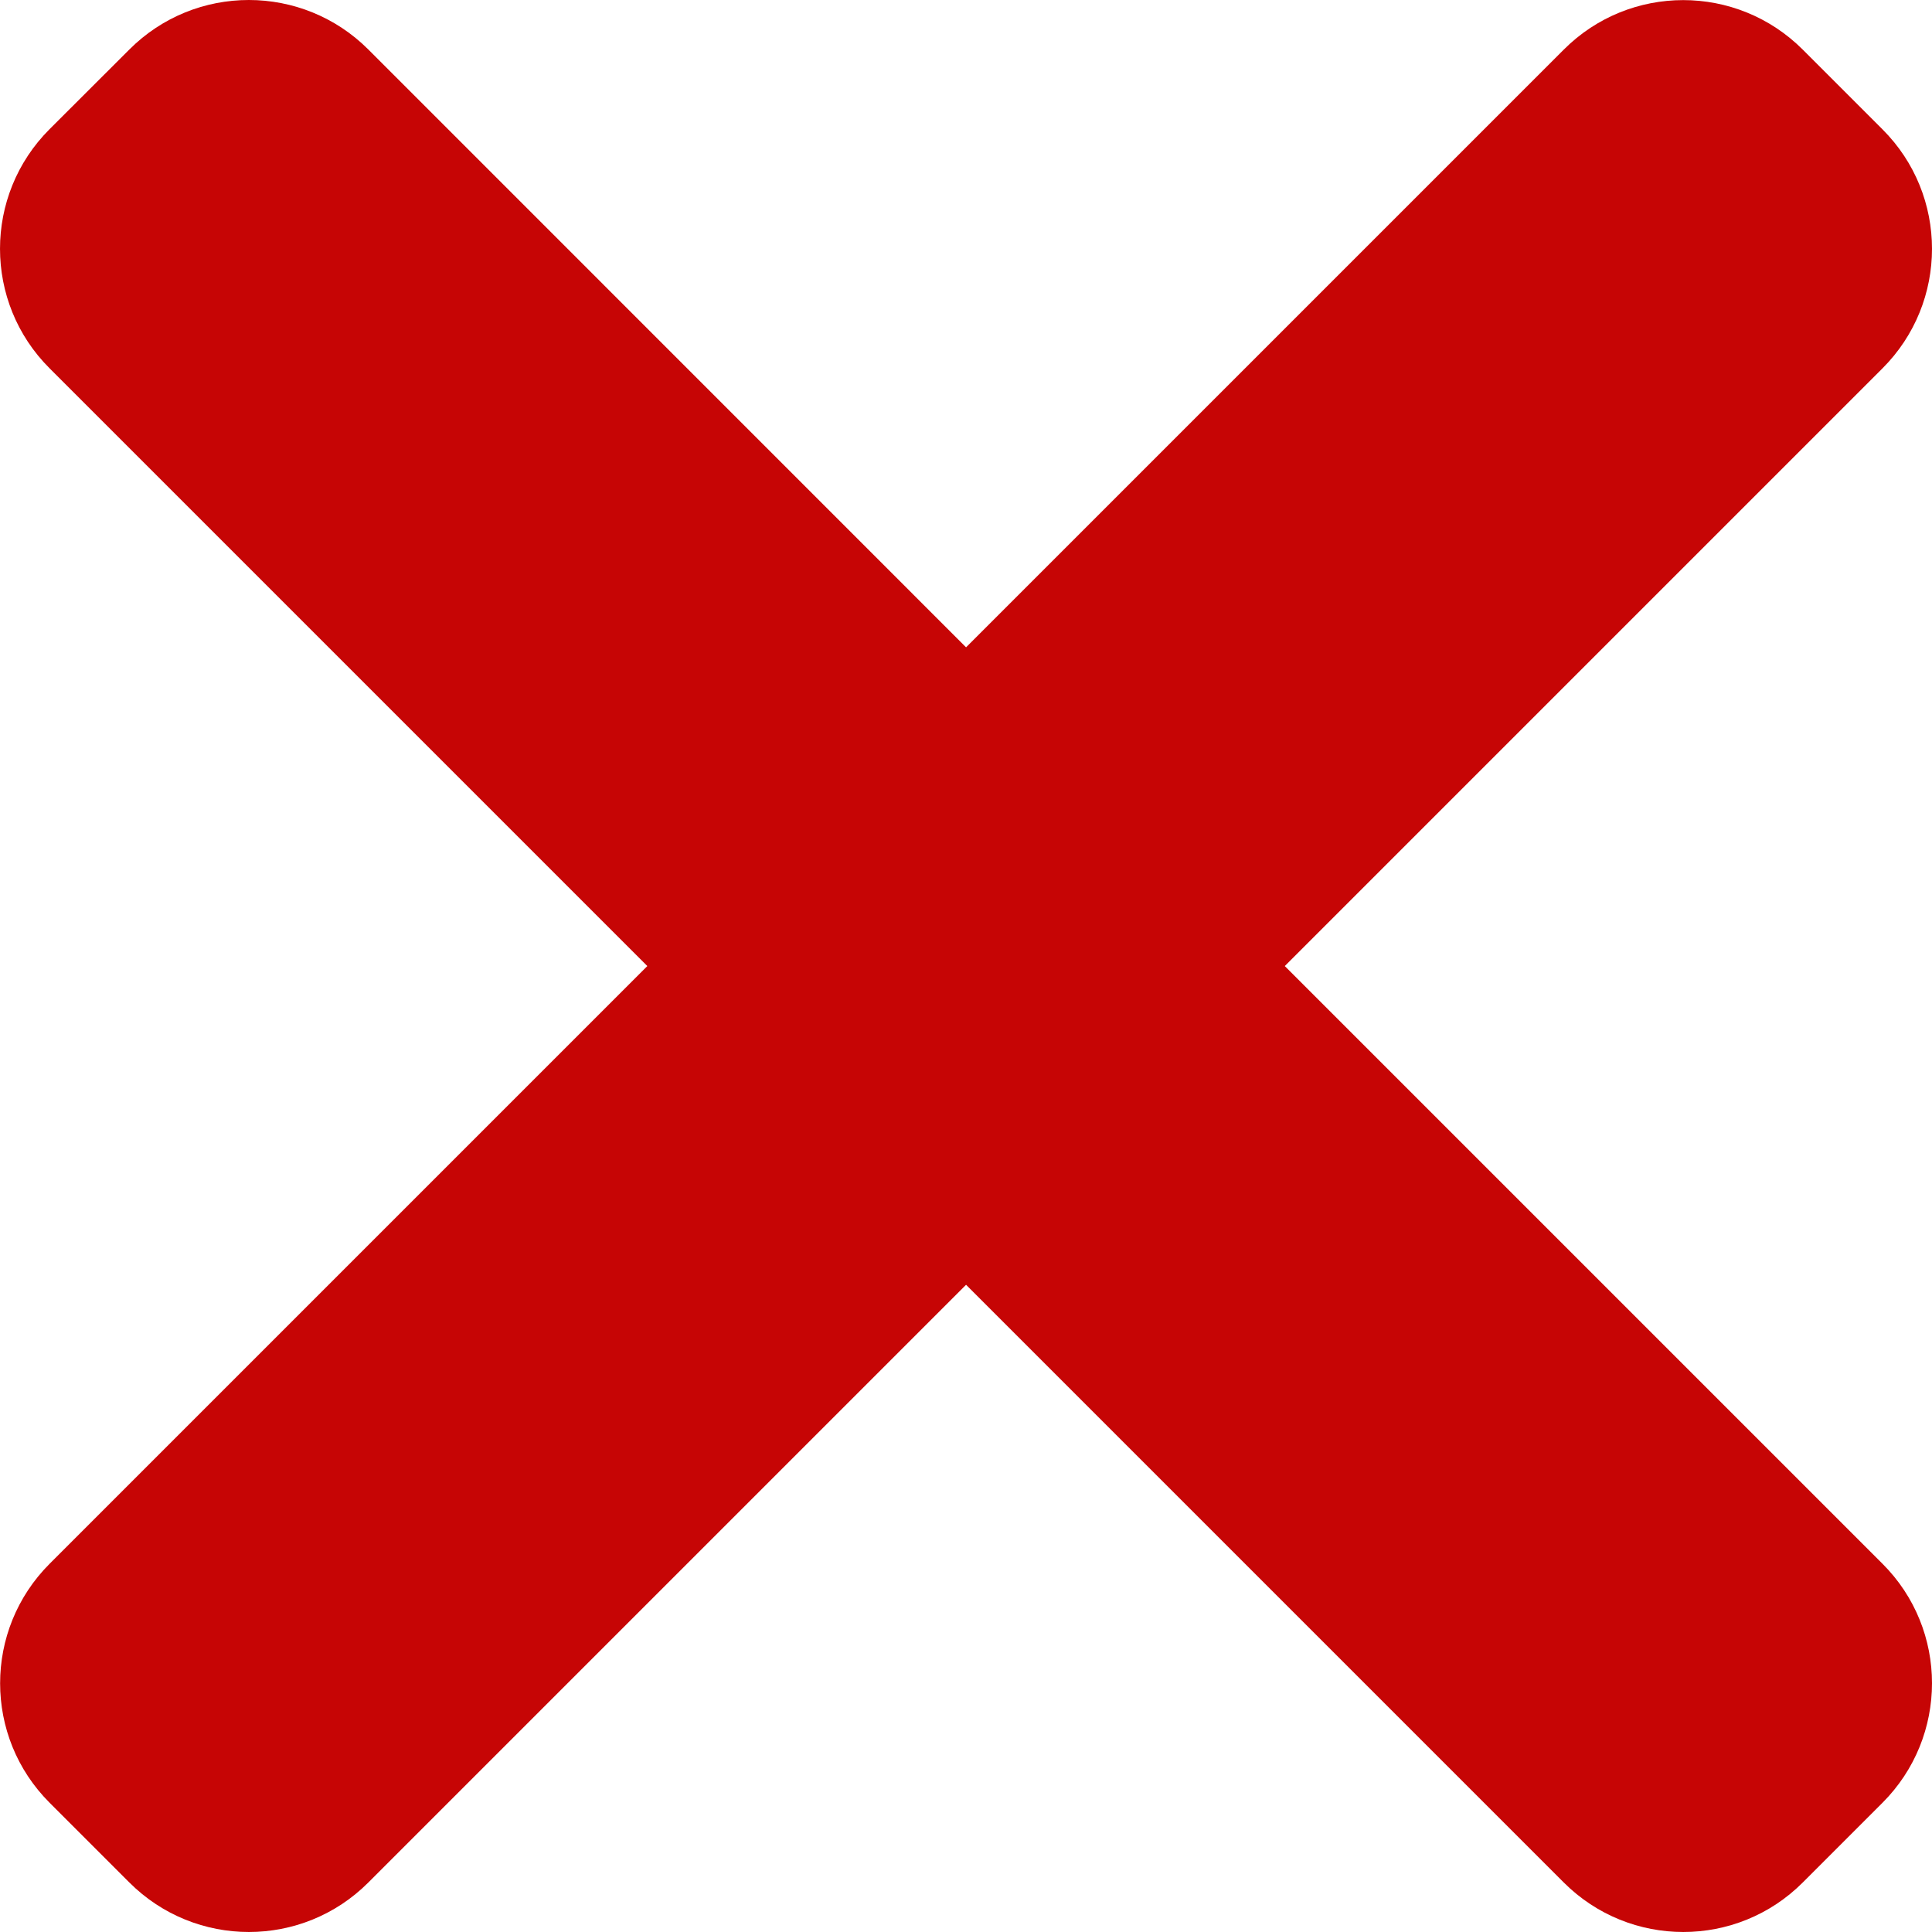
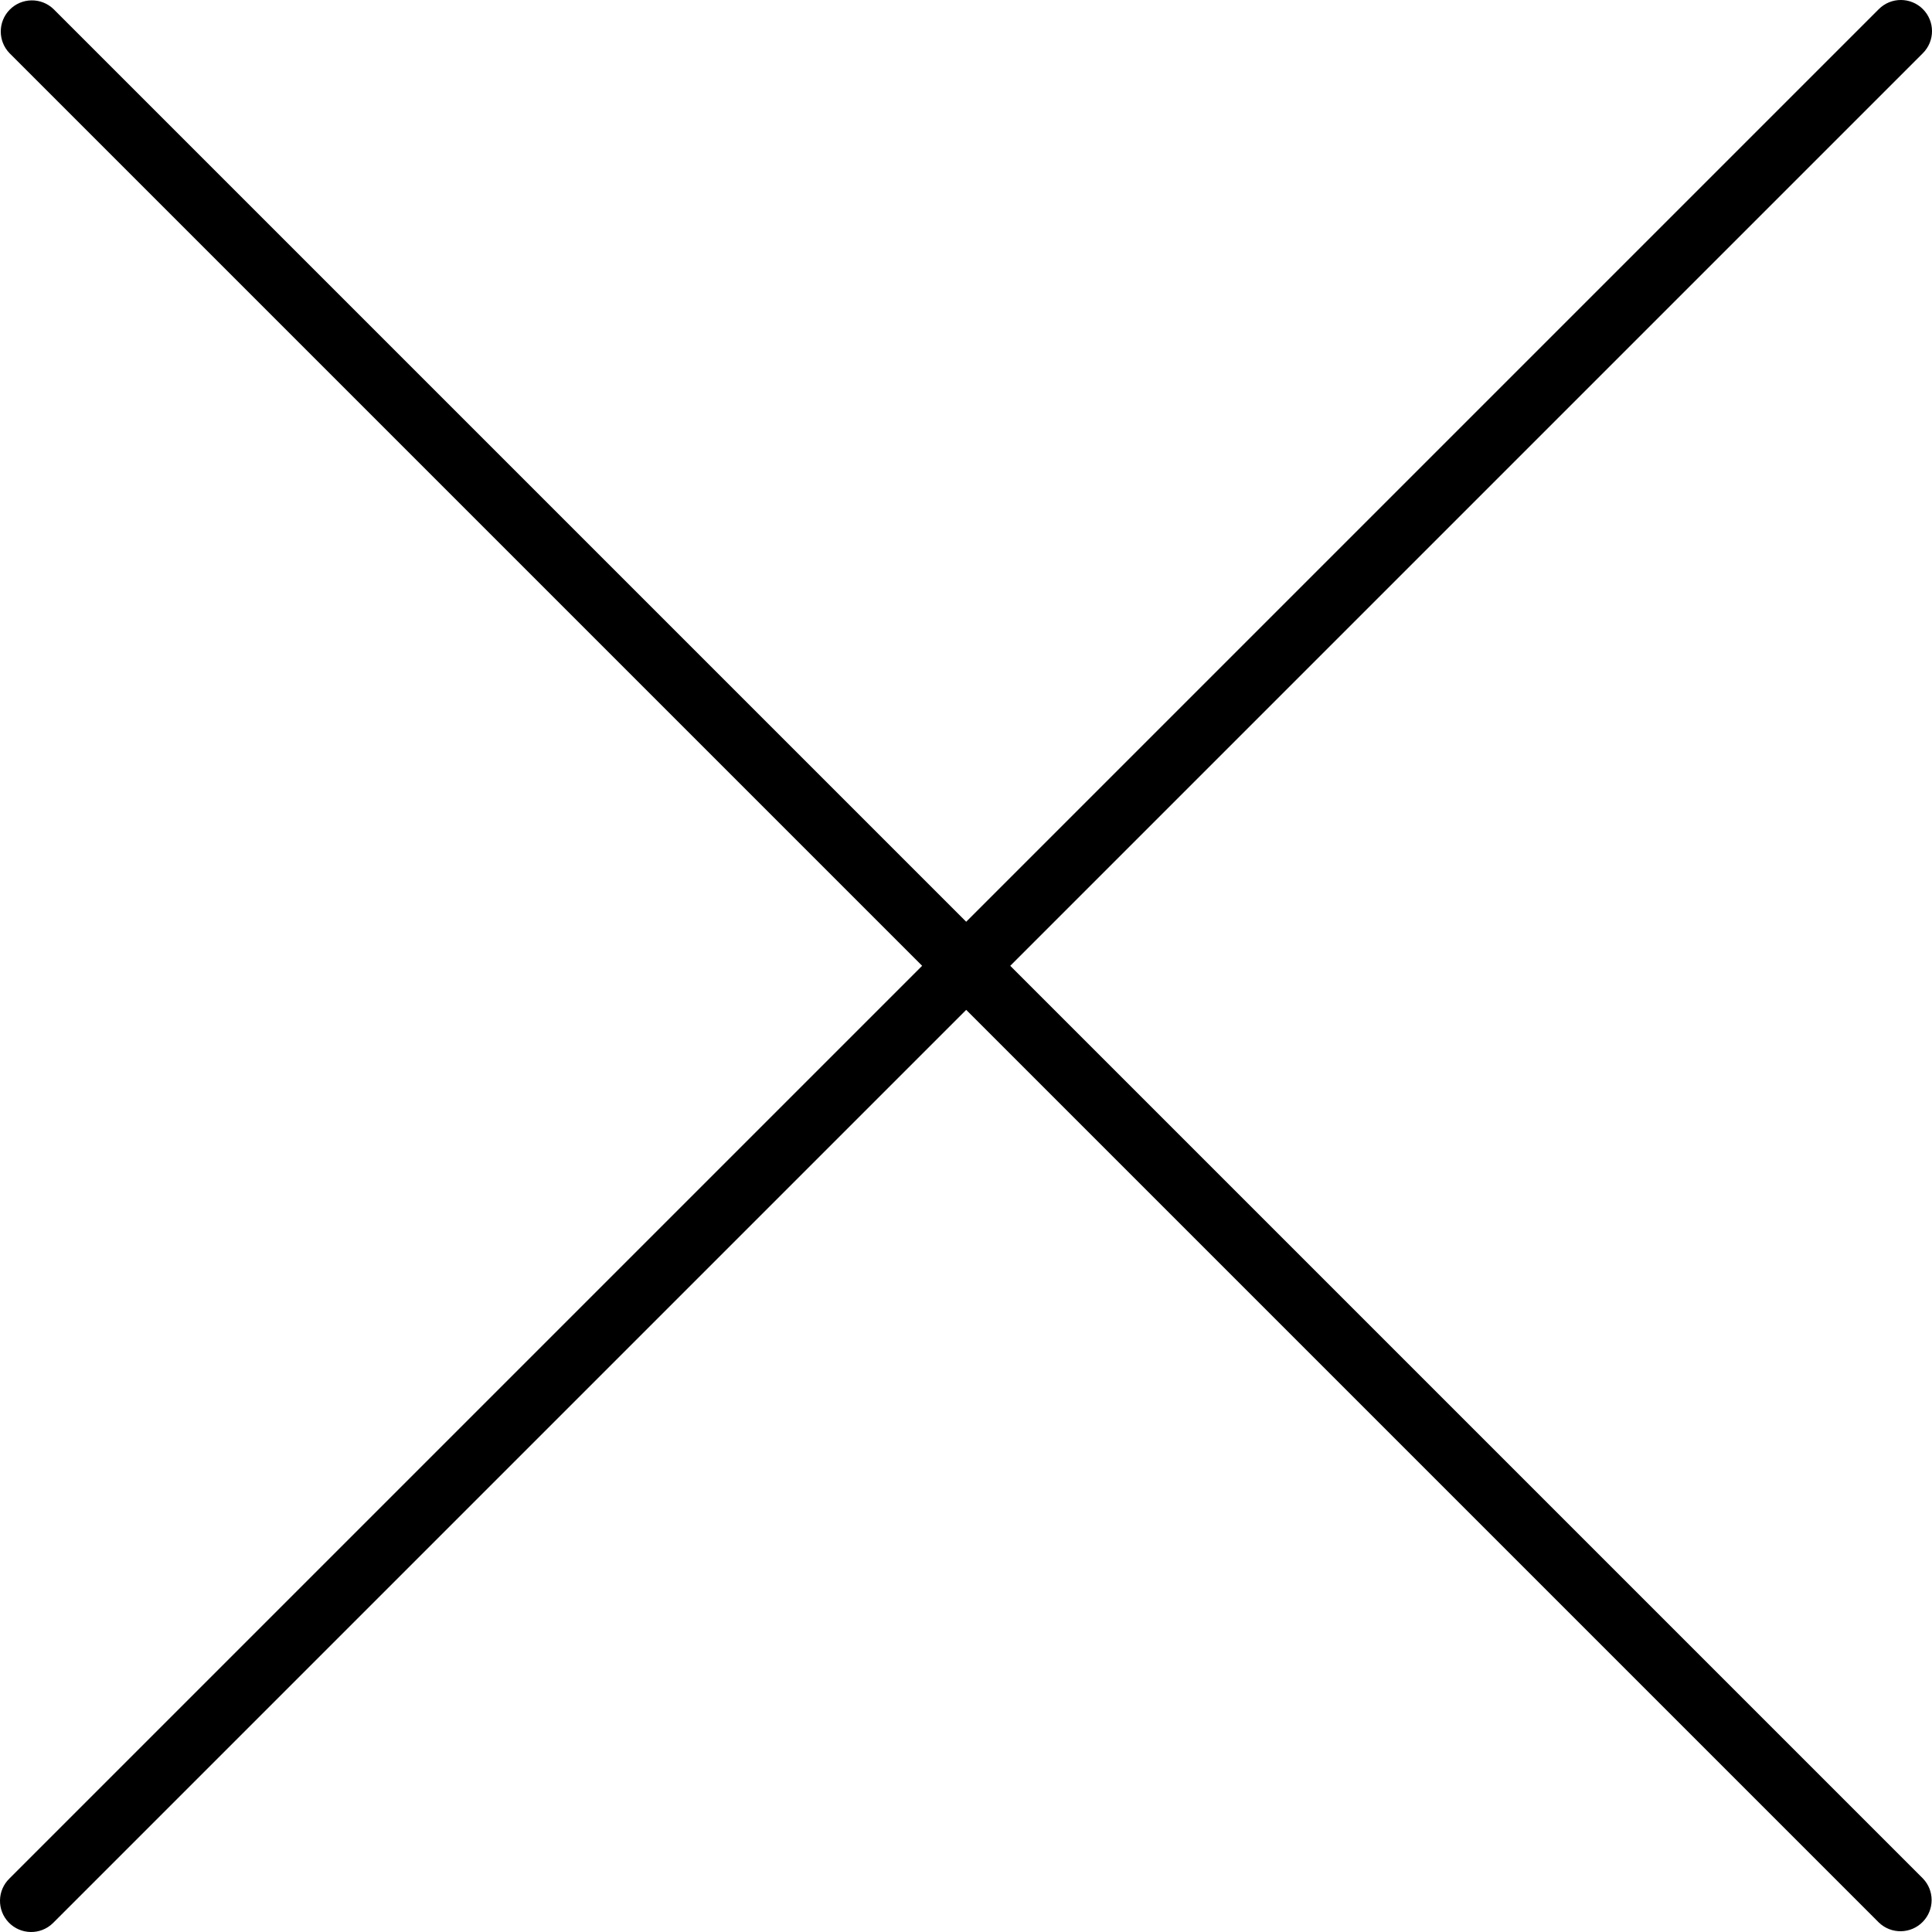
- <svg xmlns="http://www.w3.org/2000/svg" height="512px" viewBox="0 0 365.696 365.696" width="512px">
+ <svg xmlns="http://www.w3.org/2000/svg" version="1.1" id="Capa_1" x="0px" y="0px" viewBox="0 0 496.096 496.096" style="enable-background:new 0 0 496.096 496.096;" xml:space="preserve">
  <g>
-     <path d="m243.188 182.859 113.133-113.133c12.5-12.5 12.5-32.766 0-45.246l-15.082-15.082c-12.504-12.504-32.77-12.504-45.25 0l-113.129 113.129-113.133-113.152c-12.5-12.5-32.766-12.5-45.246 0l-15.105 15.082c-12.5 12.504-12.5 32.77 0 45.25l113.152 113.152-113.129 113.129c-12.504 12.504-12.504 32.77 0 45.25l15.082 15.082c12.5 12.5 32.766 12.5 45.246 0l113.133-113.133 113.129 113.133c12.504 12.5 32.77 12.5 45.25 0l15.082-15.082c12.5-12.504 12.5-32.77 0-45.25zm0 0" data-original="#000000" class="active-path" data-old_color="#000000" fill="#C60505" />
+     <g>
+       <path d="M259.41,247.998L493.754,13.654c3.123-3.124,3.123-8.188,0-11.312c-3.124-3.123-8.188-3.123-11.312,0L248.098,236.686    L13.754,2.342C10.576-0.727,5.512-0.639,2.442,2.539c-2.994,3.1-2.994,8.015,0,11.115l234.344,234.344L2.442,482.342    c-3.178,3.07-3.266,8.134-0.196,11.312s8.134,3.266,11.312,0.196c0.067-0.064,0.132-0.13,0.196-0.196L248.098,259.31    l234.344,234.344c3.178,3.07,8.242,2.982,11.312-0.196c2.995-3.1,2.995-8.016,0-11.116L259.41,247.998z" />
+     </g>
  </g>
+   <g>
+ </g>
+   <g>
+ </g>
+   <g>
+ </g>
+   <g>
+ </g>
+   <g>
+ </g>
+   <g>
+ </g>
+   <g>
+ </g>
+   <g>
+ </g>
+   <g>
+ </g>
+   <g>
+ </g>
+   <g>
+ </g>
+   <g>
+ </g>
+   <g>
+ </g>
+   <g>
+ </g>
+   <g>
+ </g>
</svg>
